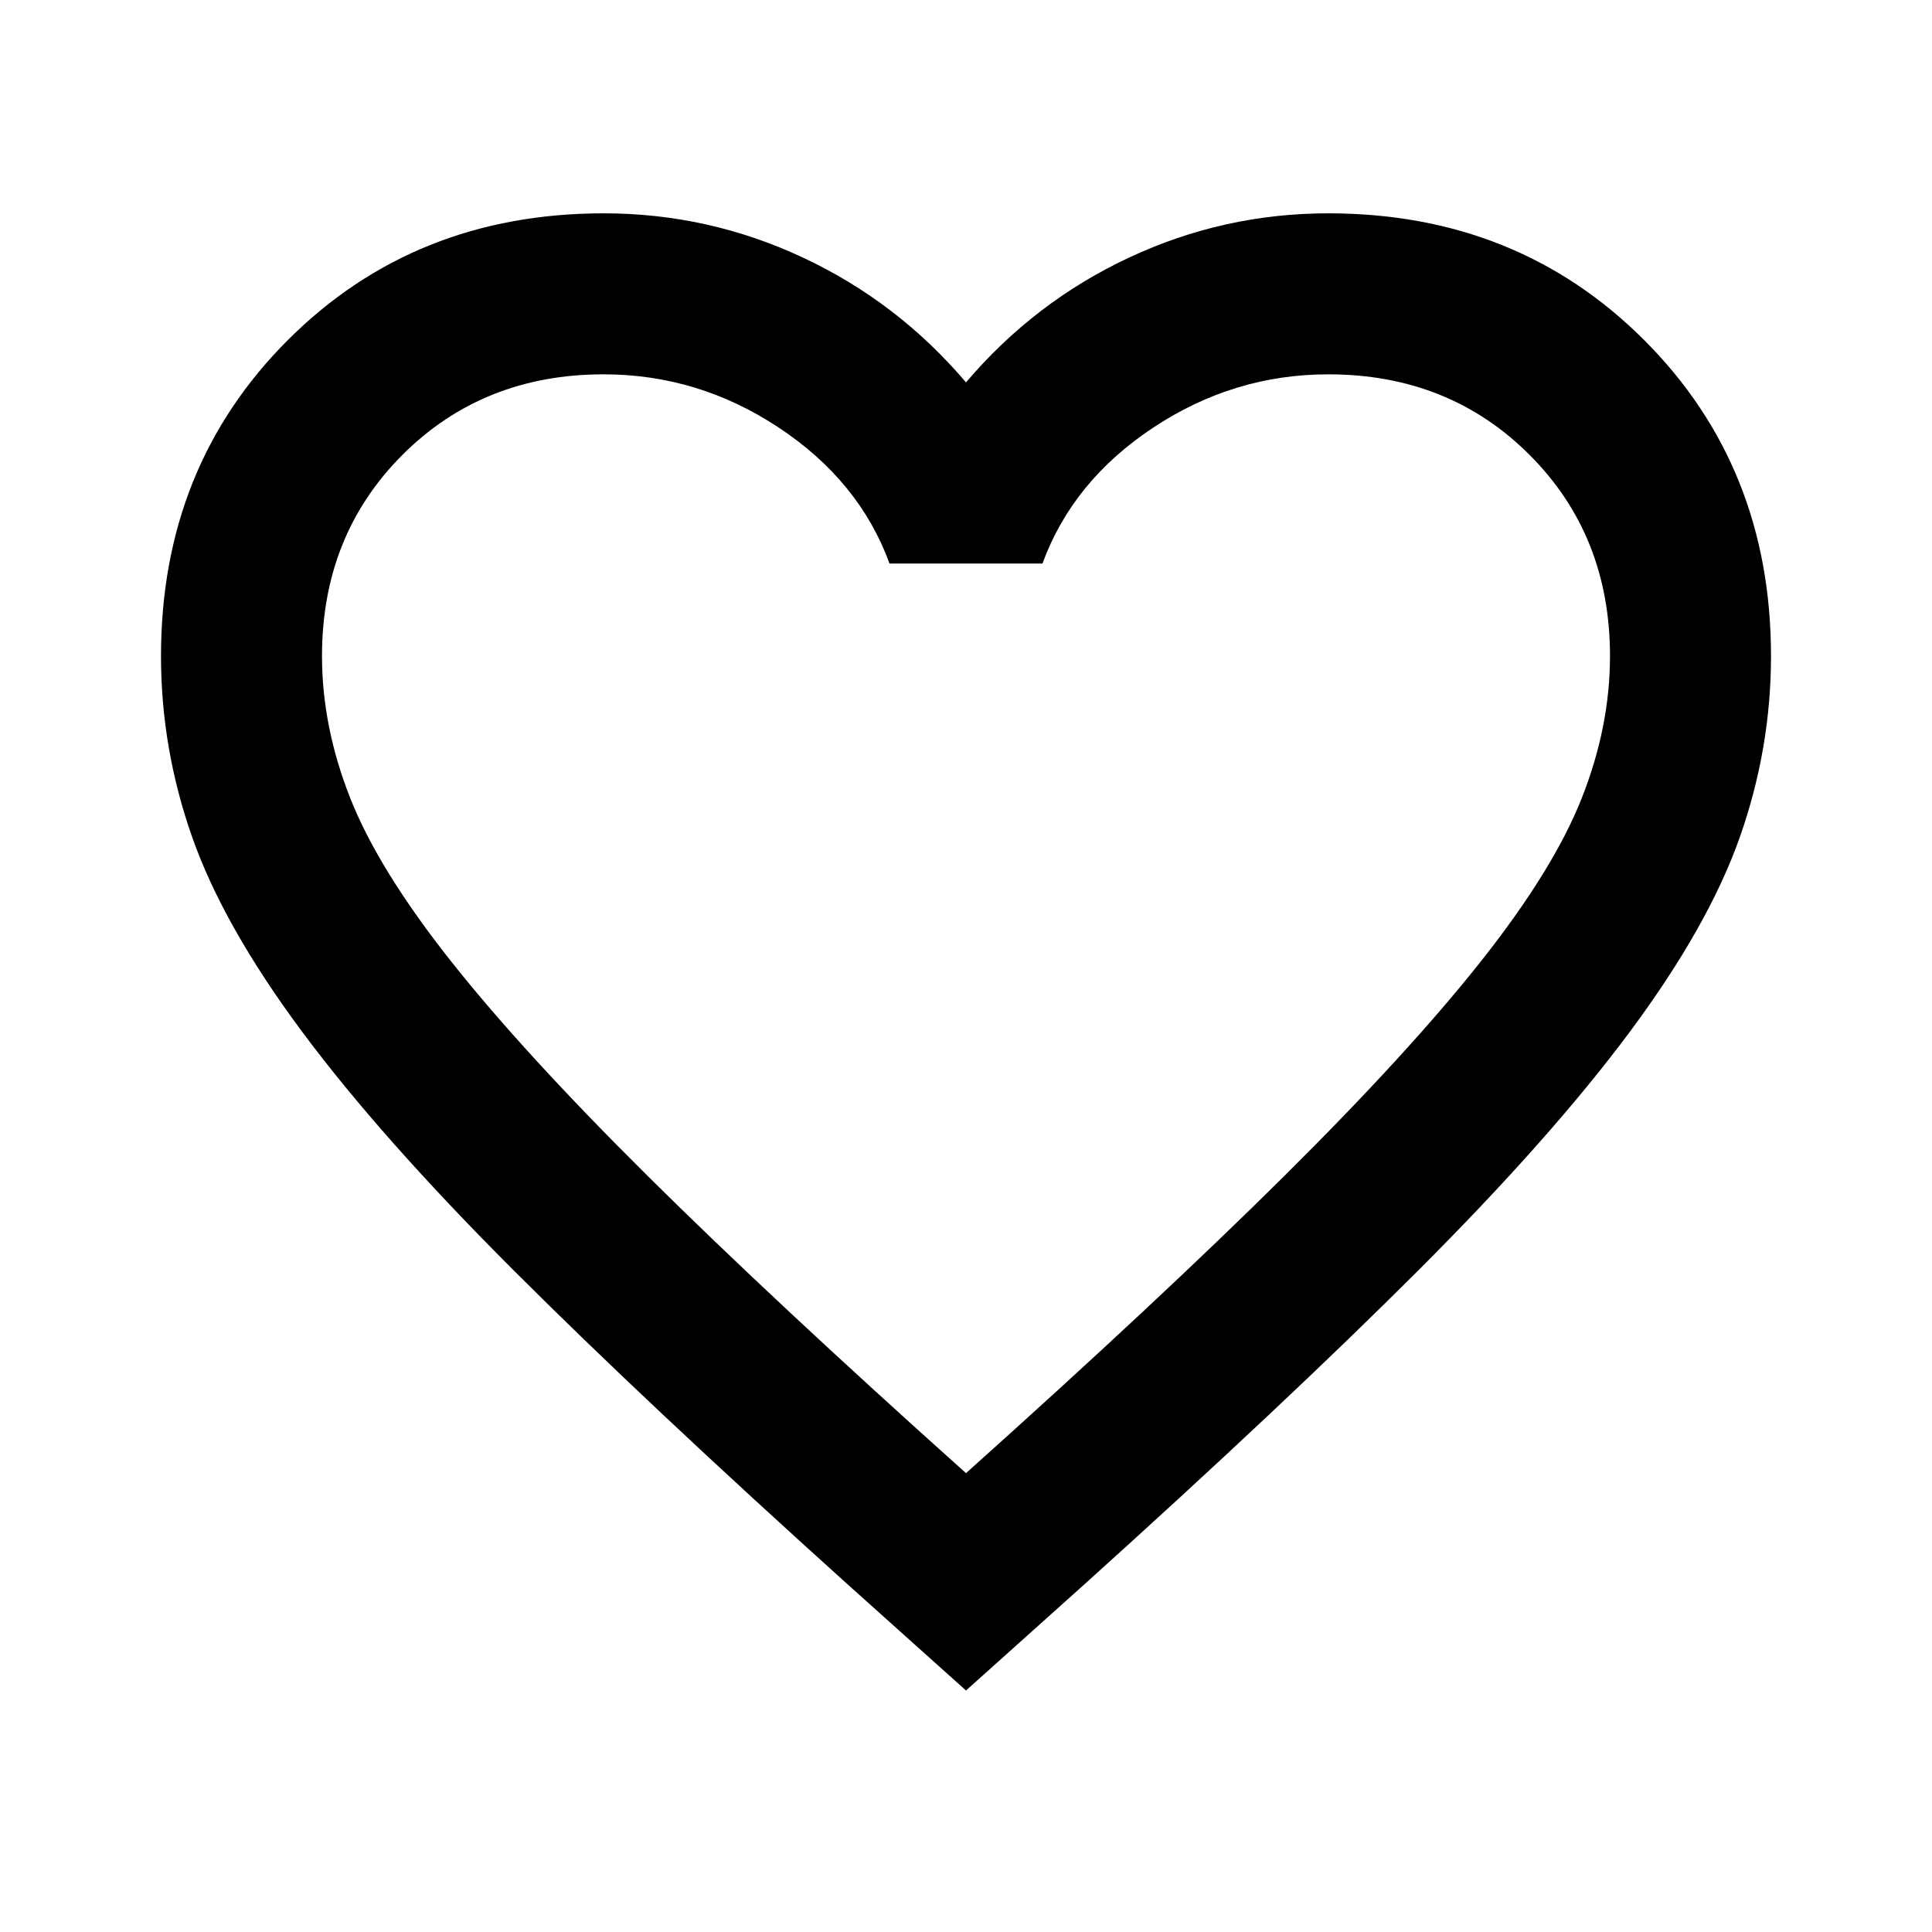
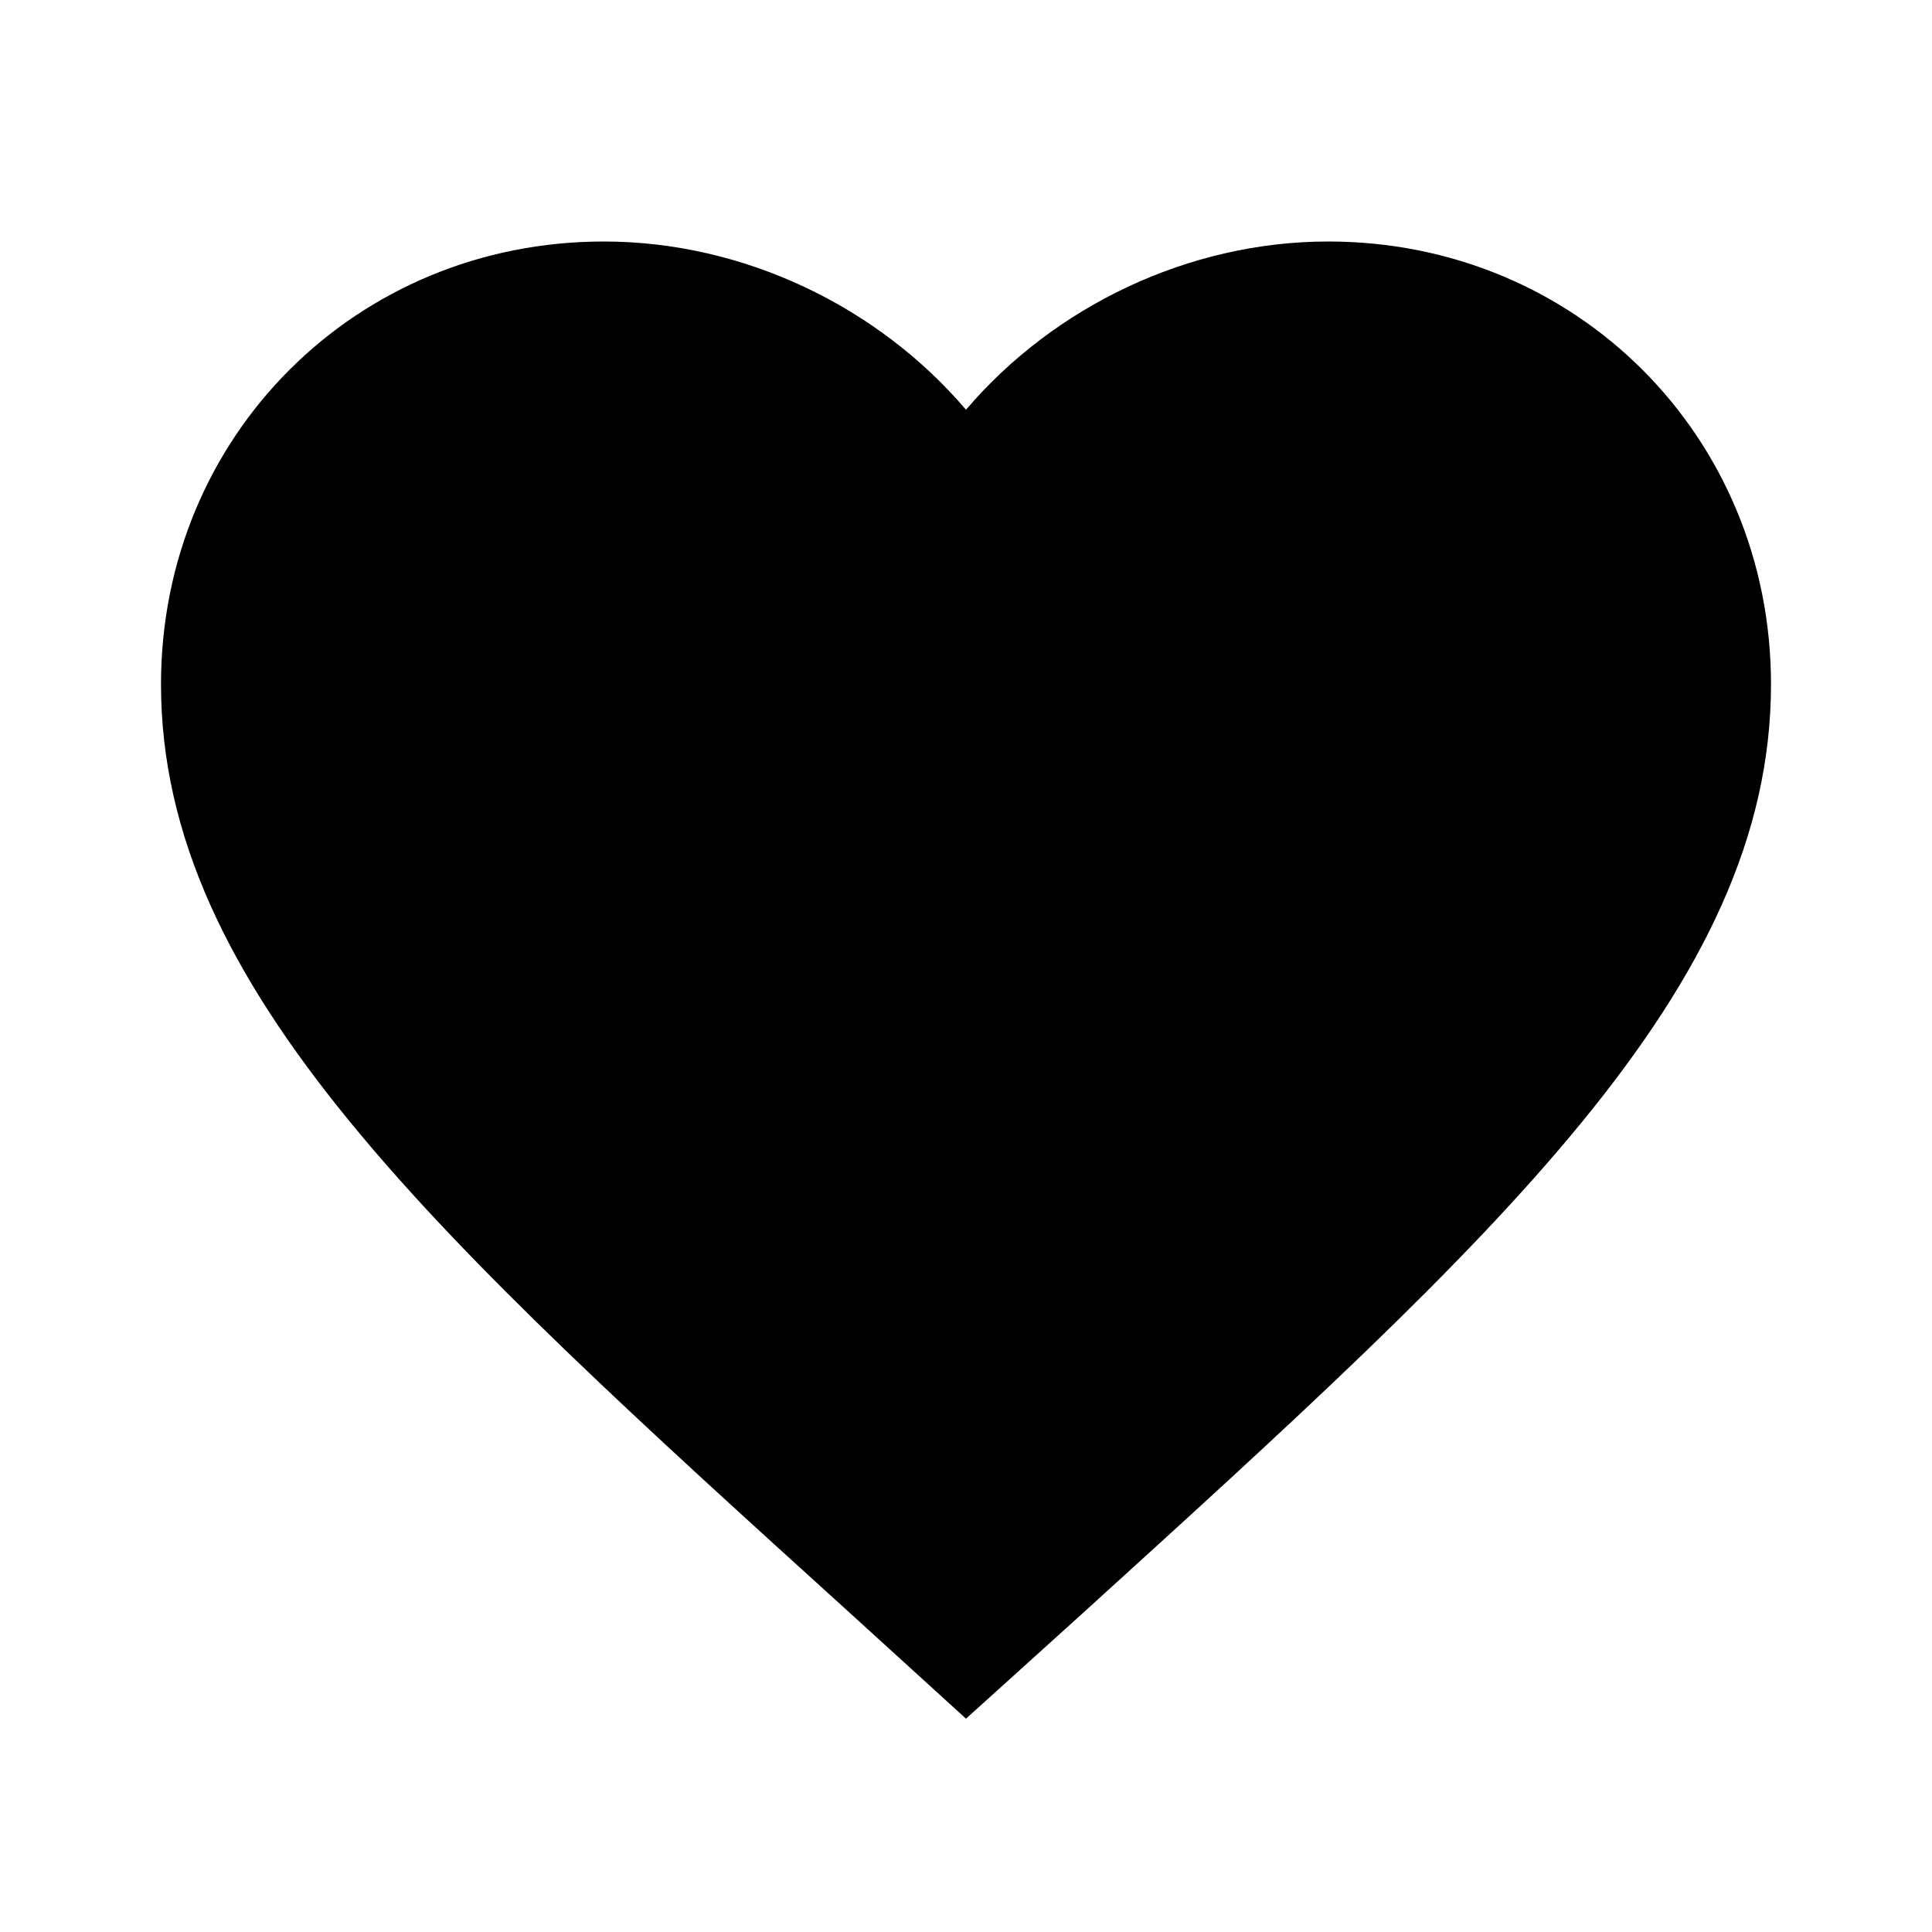
- <svg xmlns="http://www.w3.org/2000/svg" height="24" viewBox="0 -960 960 960" width="24">
-   <path d="m480-120-58-52q-101-91-167-157T150-447.5Q111-500 95.5-544T80-634q0-94 63-157t157-63q52 0 99 22t81 62q34-40 81-62t99-22q94 0 157 63t63 157q0 46-15.5 90T810-447.5Q771-395 705-329T538-172l-58 52Zm0-108q96-86 158-147.5t98-107q36-45.5 50-81t14-70.5q0-60-40-100t-100-40q-47 0-87 26.5T518-680h-76q-15-41-55-67.5T300-774q-60 0-100 40t-40 100q0 35 14 70.5t50 81q36 45.5 98 107T480-228Zm0-273Z" />
+ <svg xmlns="http://www.w3.org/2000/svg" width="24" height="24" viewBox="0 0 24 24">
+   <path d="m12 21.35-1.45-1.32C5.4 15.36 2 12.28 2 8.5 2 5.42 4.42 3 7.5 3c1.74 0 3.41.81 4.5 2.09C13.09 3.81 14.76 3 16.5 3 19.58 3 22 5.42 22 8.5c0 3.78-3.4 6.86-8.55 11.54L12 21.35z" />
</svg>
